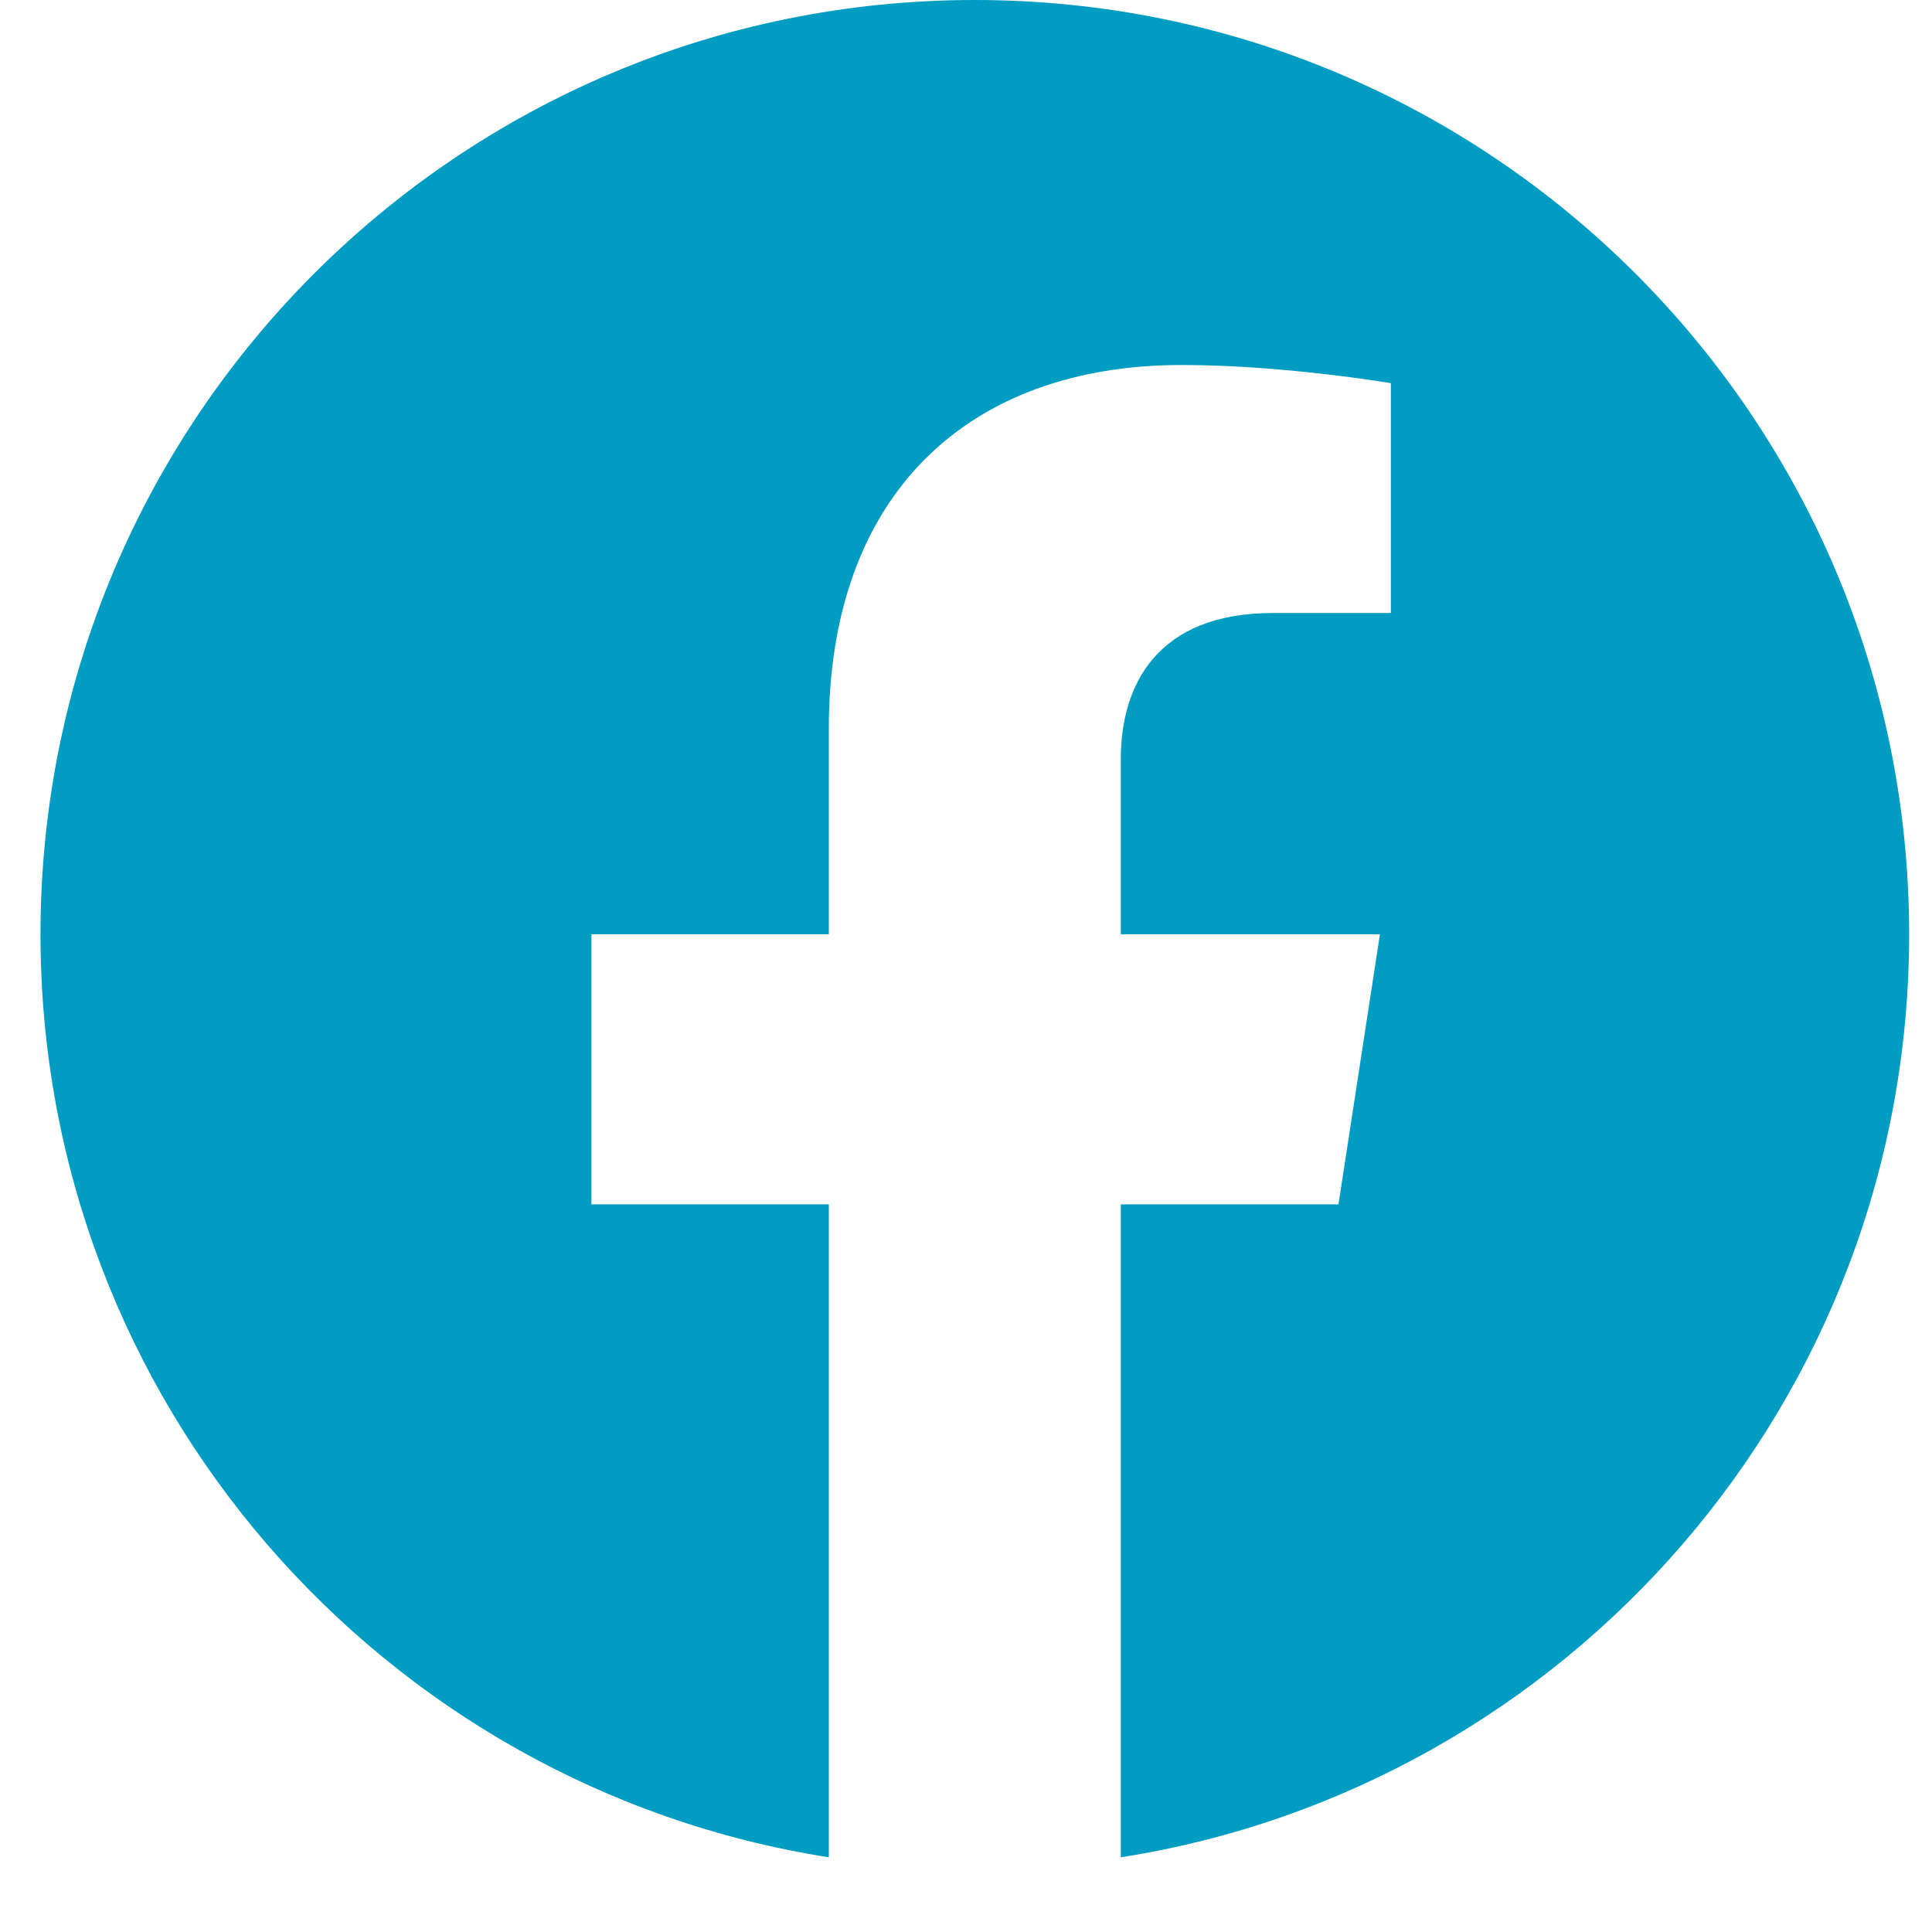
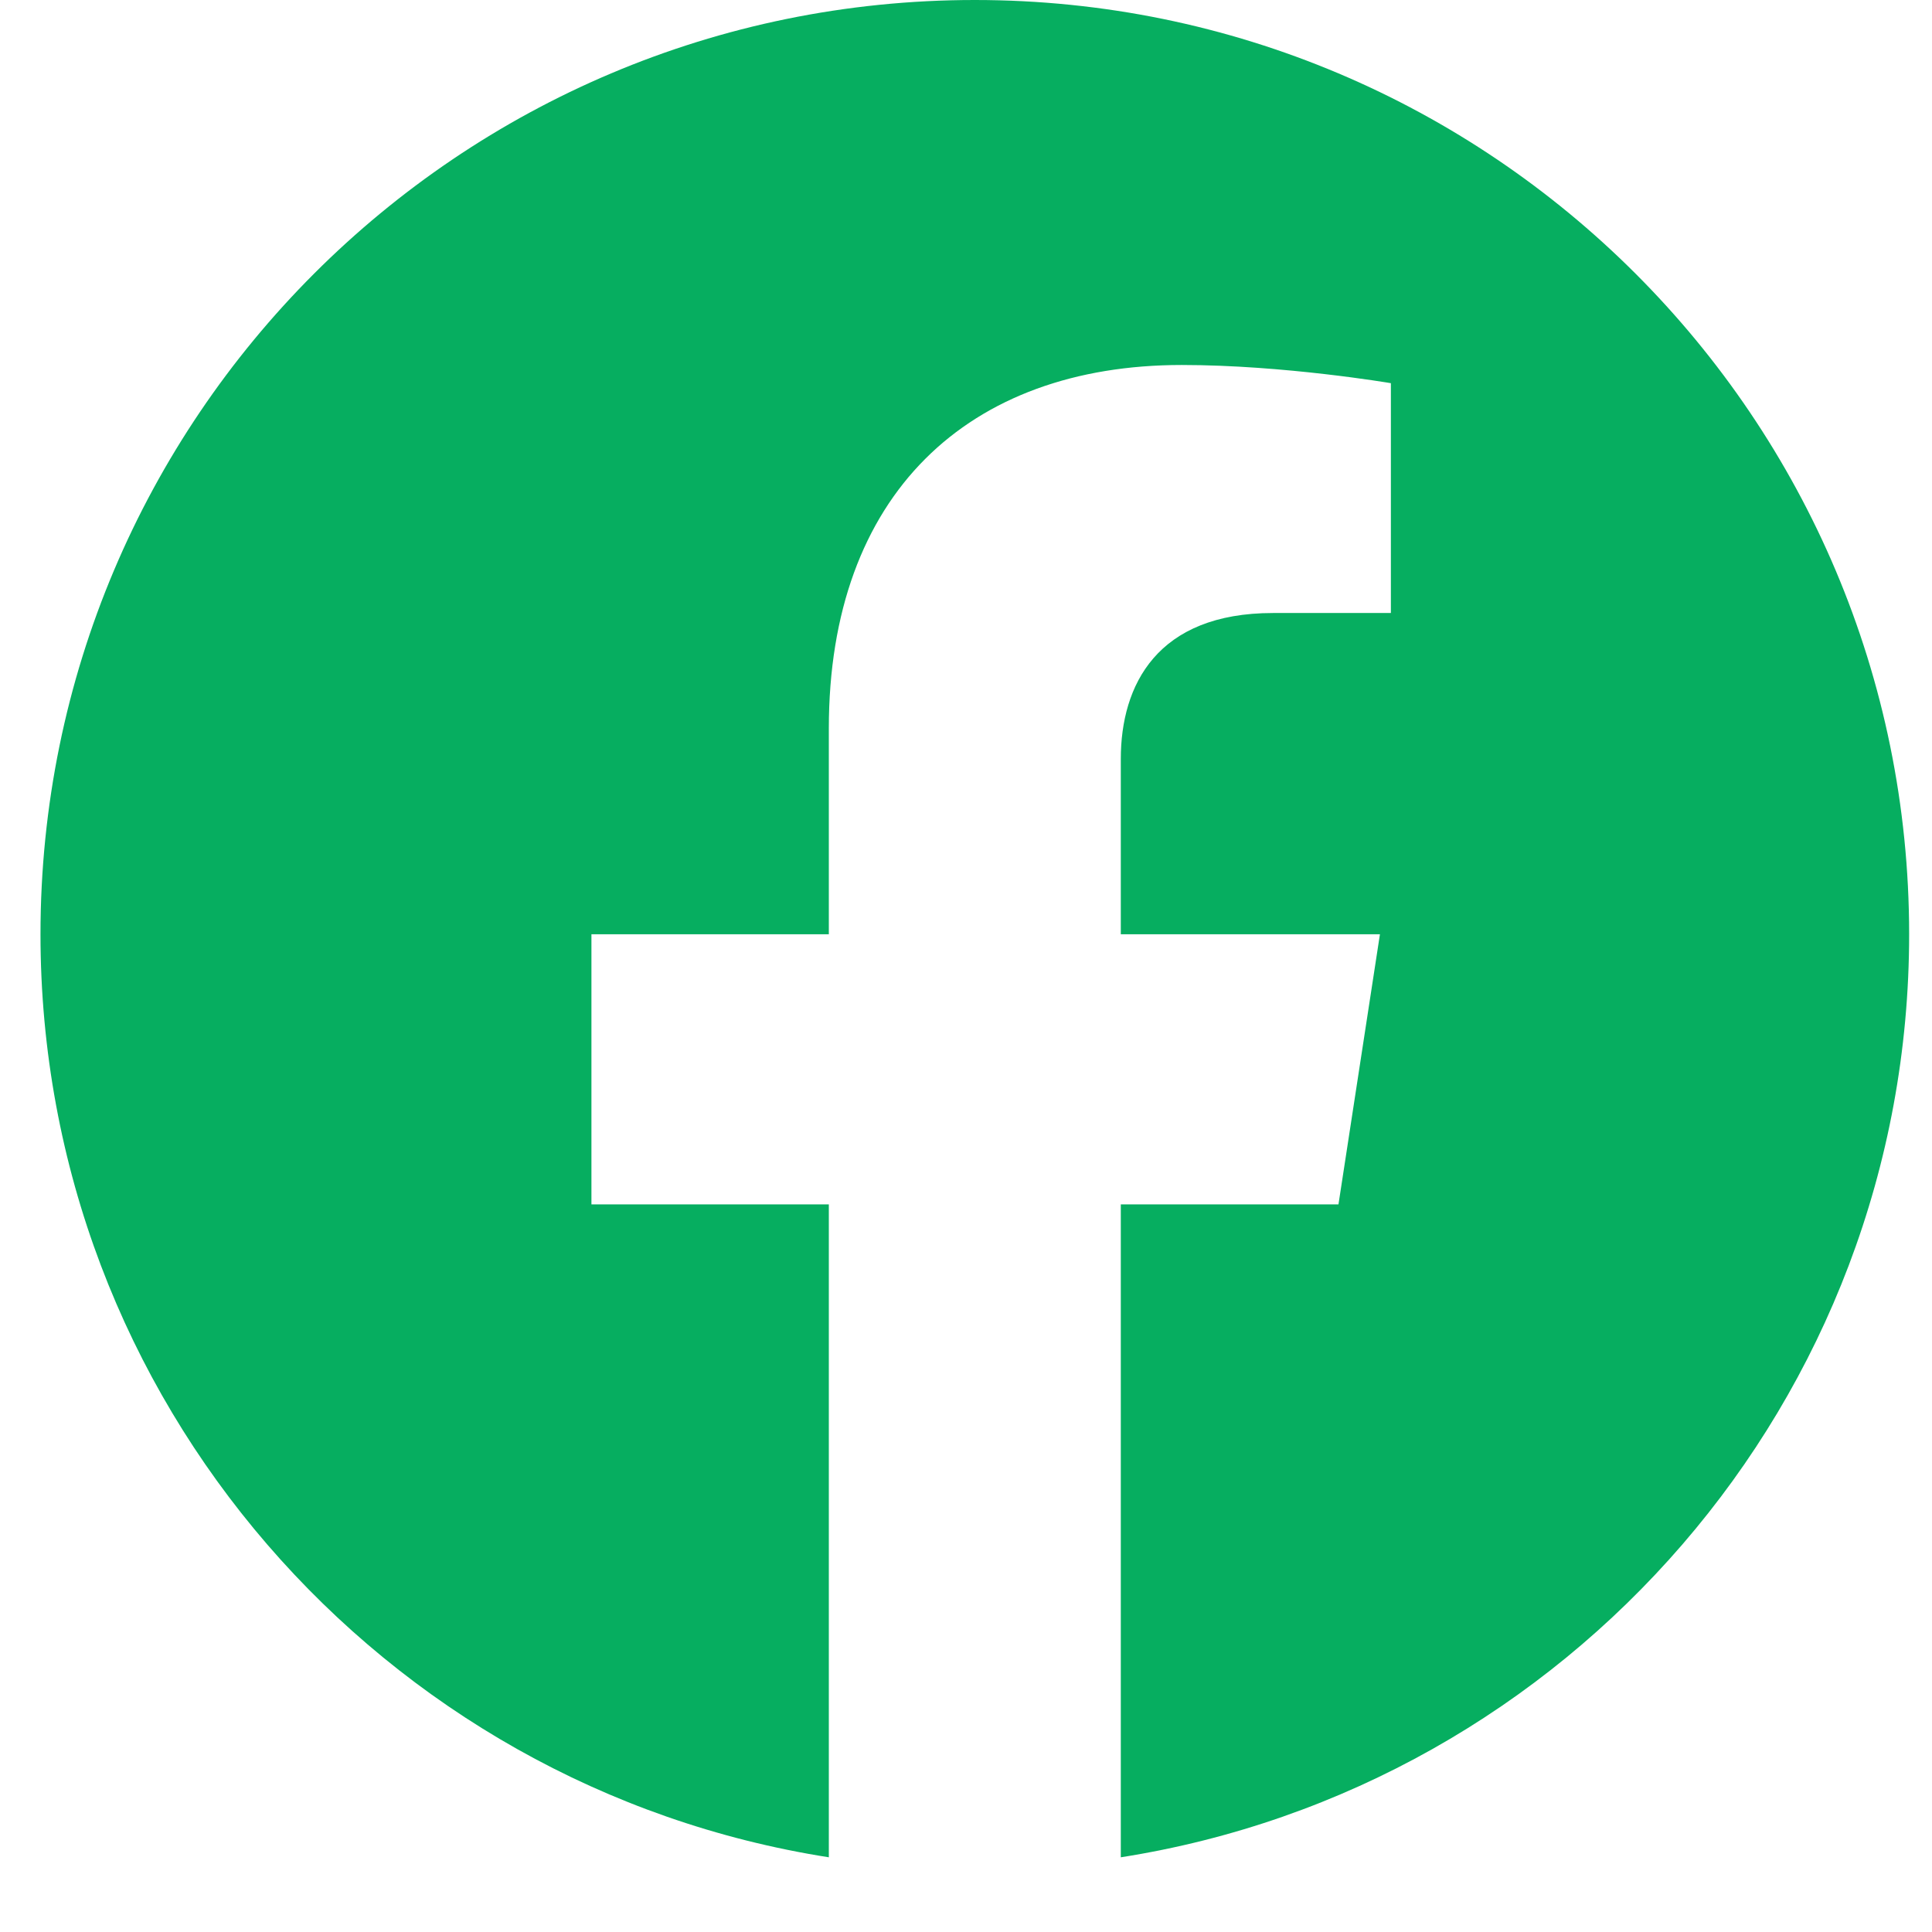
<svg xmlns="http://www.w3.org/2000/svg" width="24" height="24" viewBox="0 0 24 24" fill="none">
-   <path d="M23.716 11.606C23.716 5.195 18.521 0 12.109 0C5.698 0 0.503 5.195 0.503 11.606C0.503 17.399 4.747 22.201 10.296 23.072V14.961H7.347V11.606H10.296V9.049C10.296 6.141 12.027 4.534 14.68 4.534C15.95 4.534 17.278 4.76 17.278 4.76V7.615H15.814C14.373 7.615 13.923 8.51 13.923 9.428V11.606H17.142L16.627 14.961H13.923V23.072C19.471 22.201 23.716 17.399 23.716 11.606Z" fill="#009CC2" />
+   <path d="M23.716 11.606C23.716 5.195 18.521 0 12.109 0C5.698 0 0.503 5.195 0.503 11.606C0.503 17.399 4.747 22.201 10.296 23.072V14.961H7.347V11.606H10.296V9.049C10.296 6.141 12.027 4.534 14.68 4.534C15.95 4.534 17.278 4.76 17.278 4.76V7.615H15.814C14.373 7.615 13.923 8.51 13.923 9.428V11.606H17.142L16.627 14.961H13.923V23.072C19.471 22.201 23.716 17.399 23.716 11.606Z" fill="#06AE60" />
</svg>
